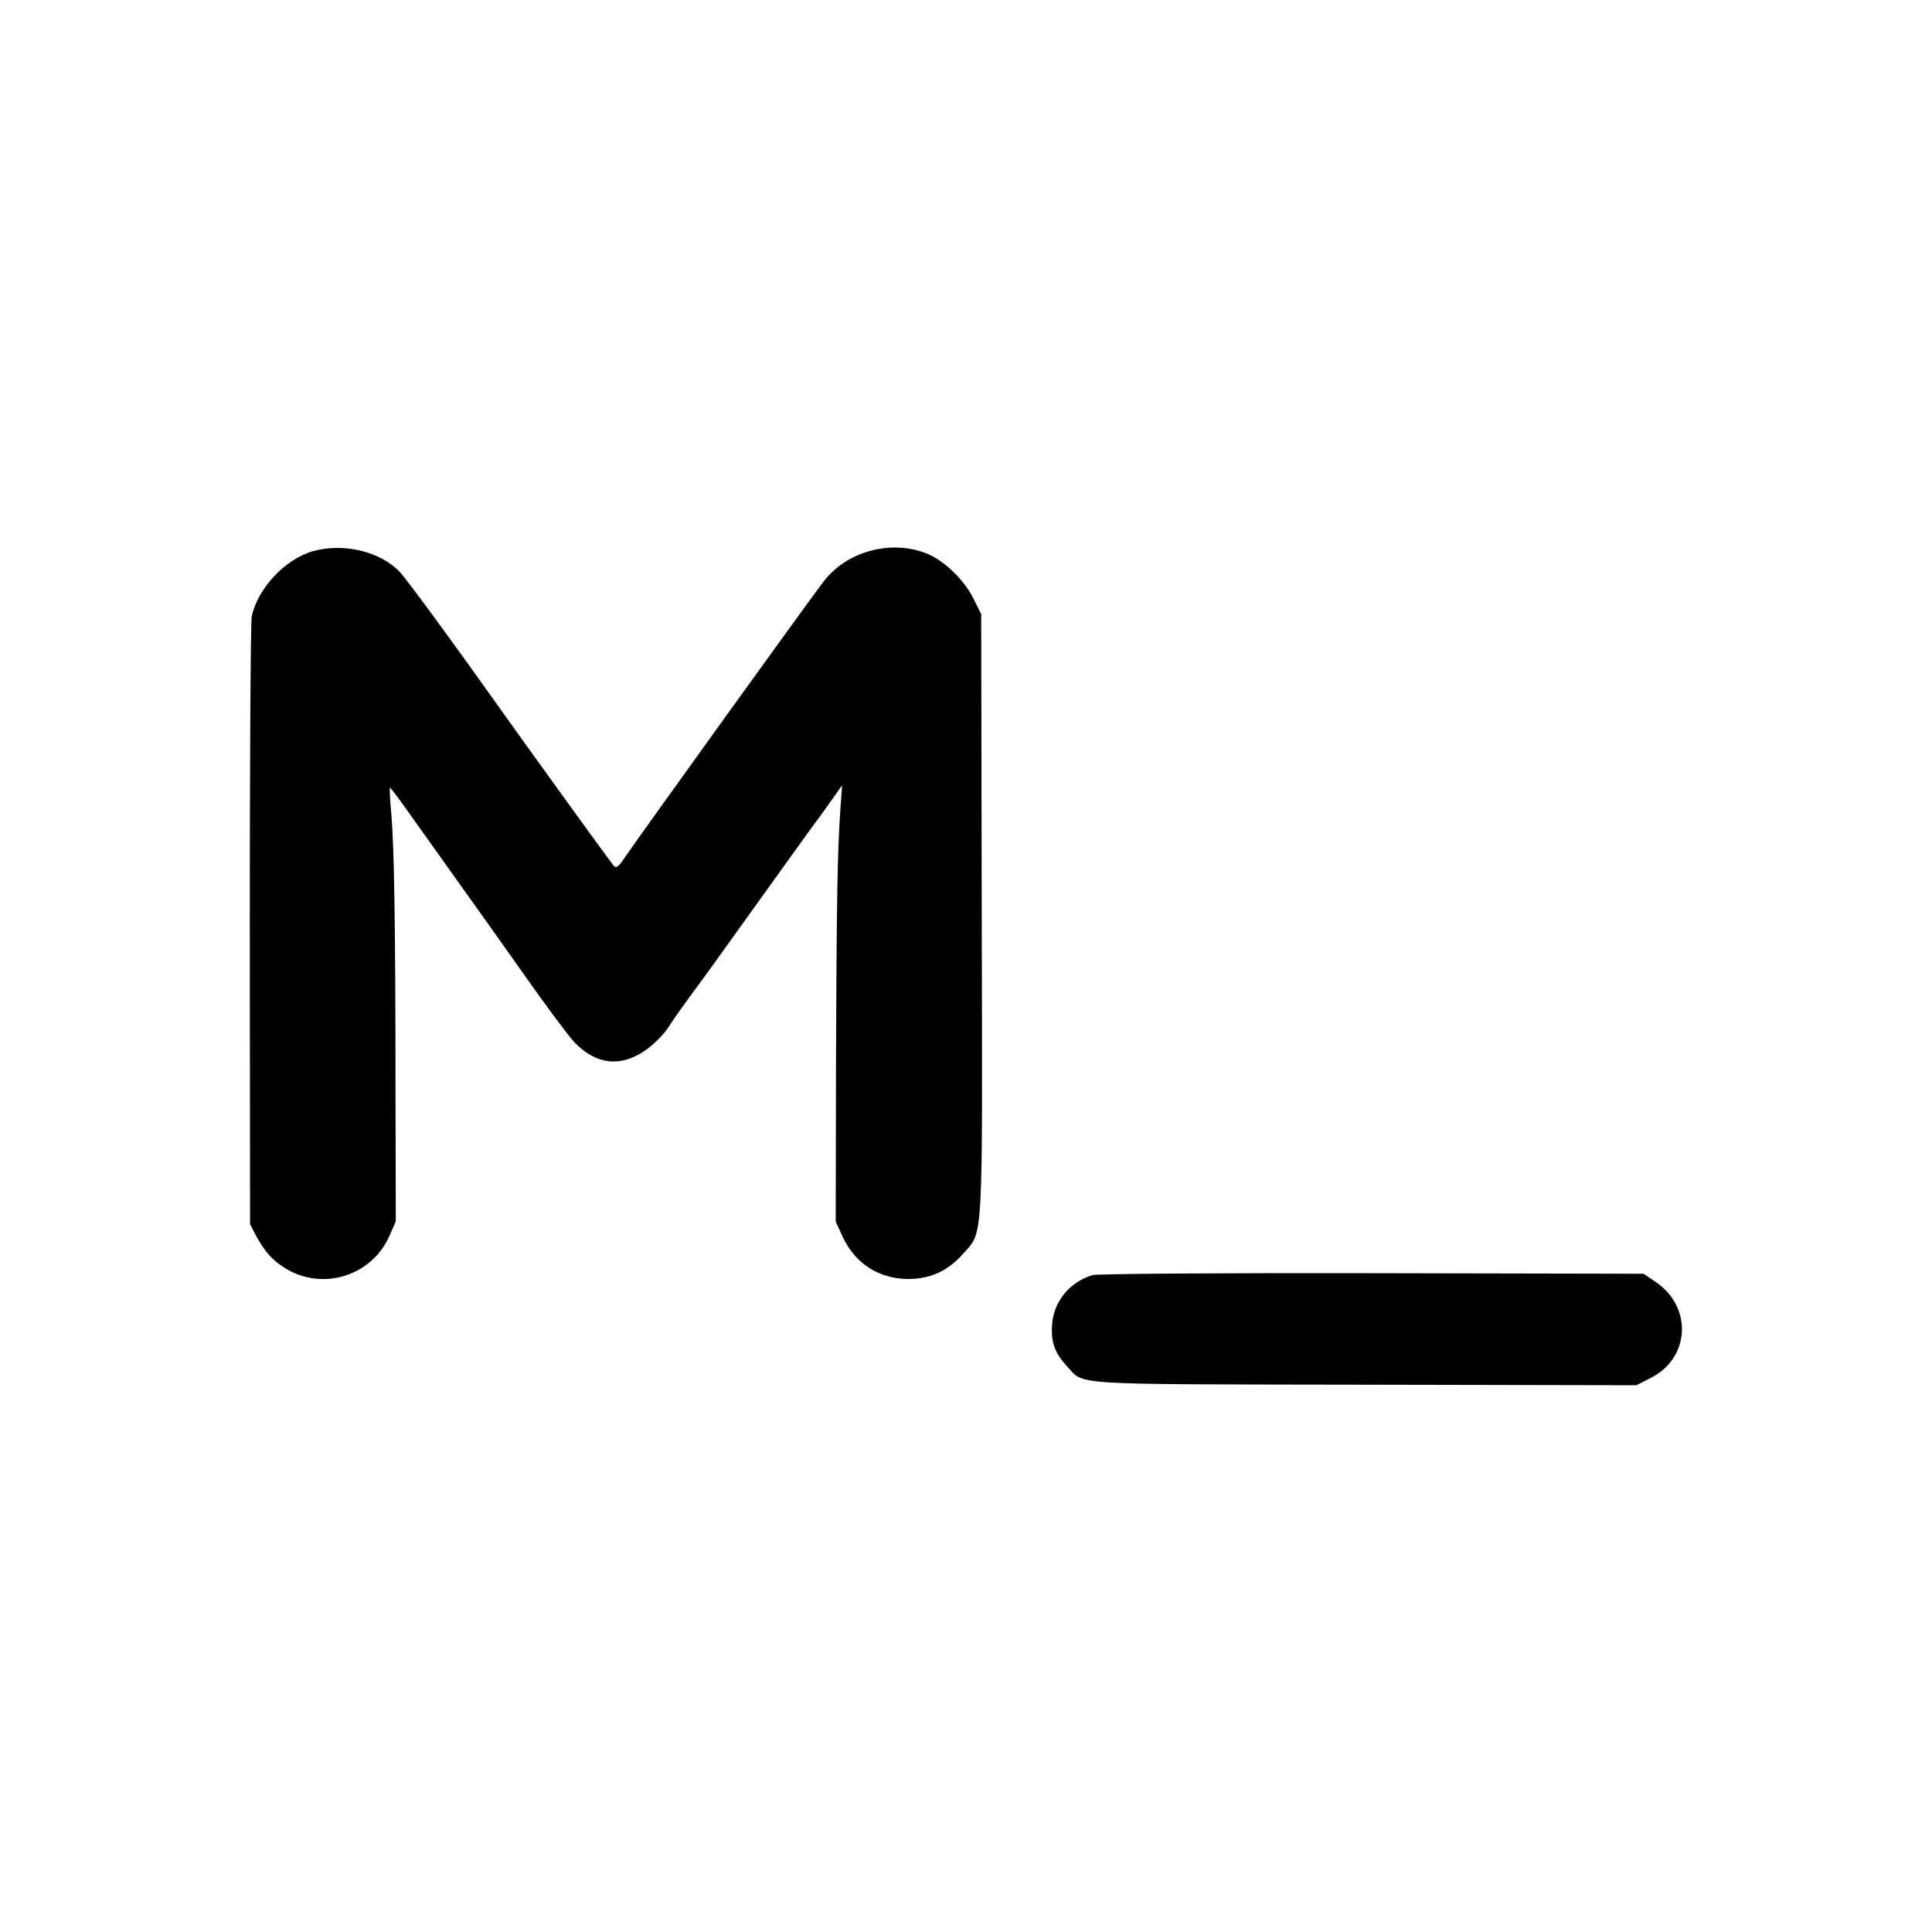
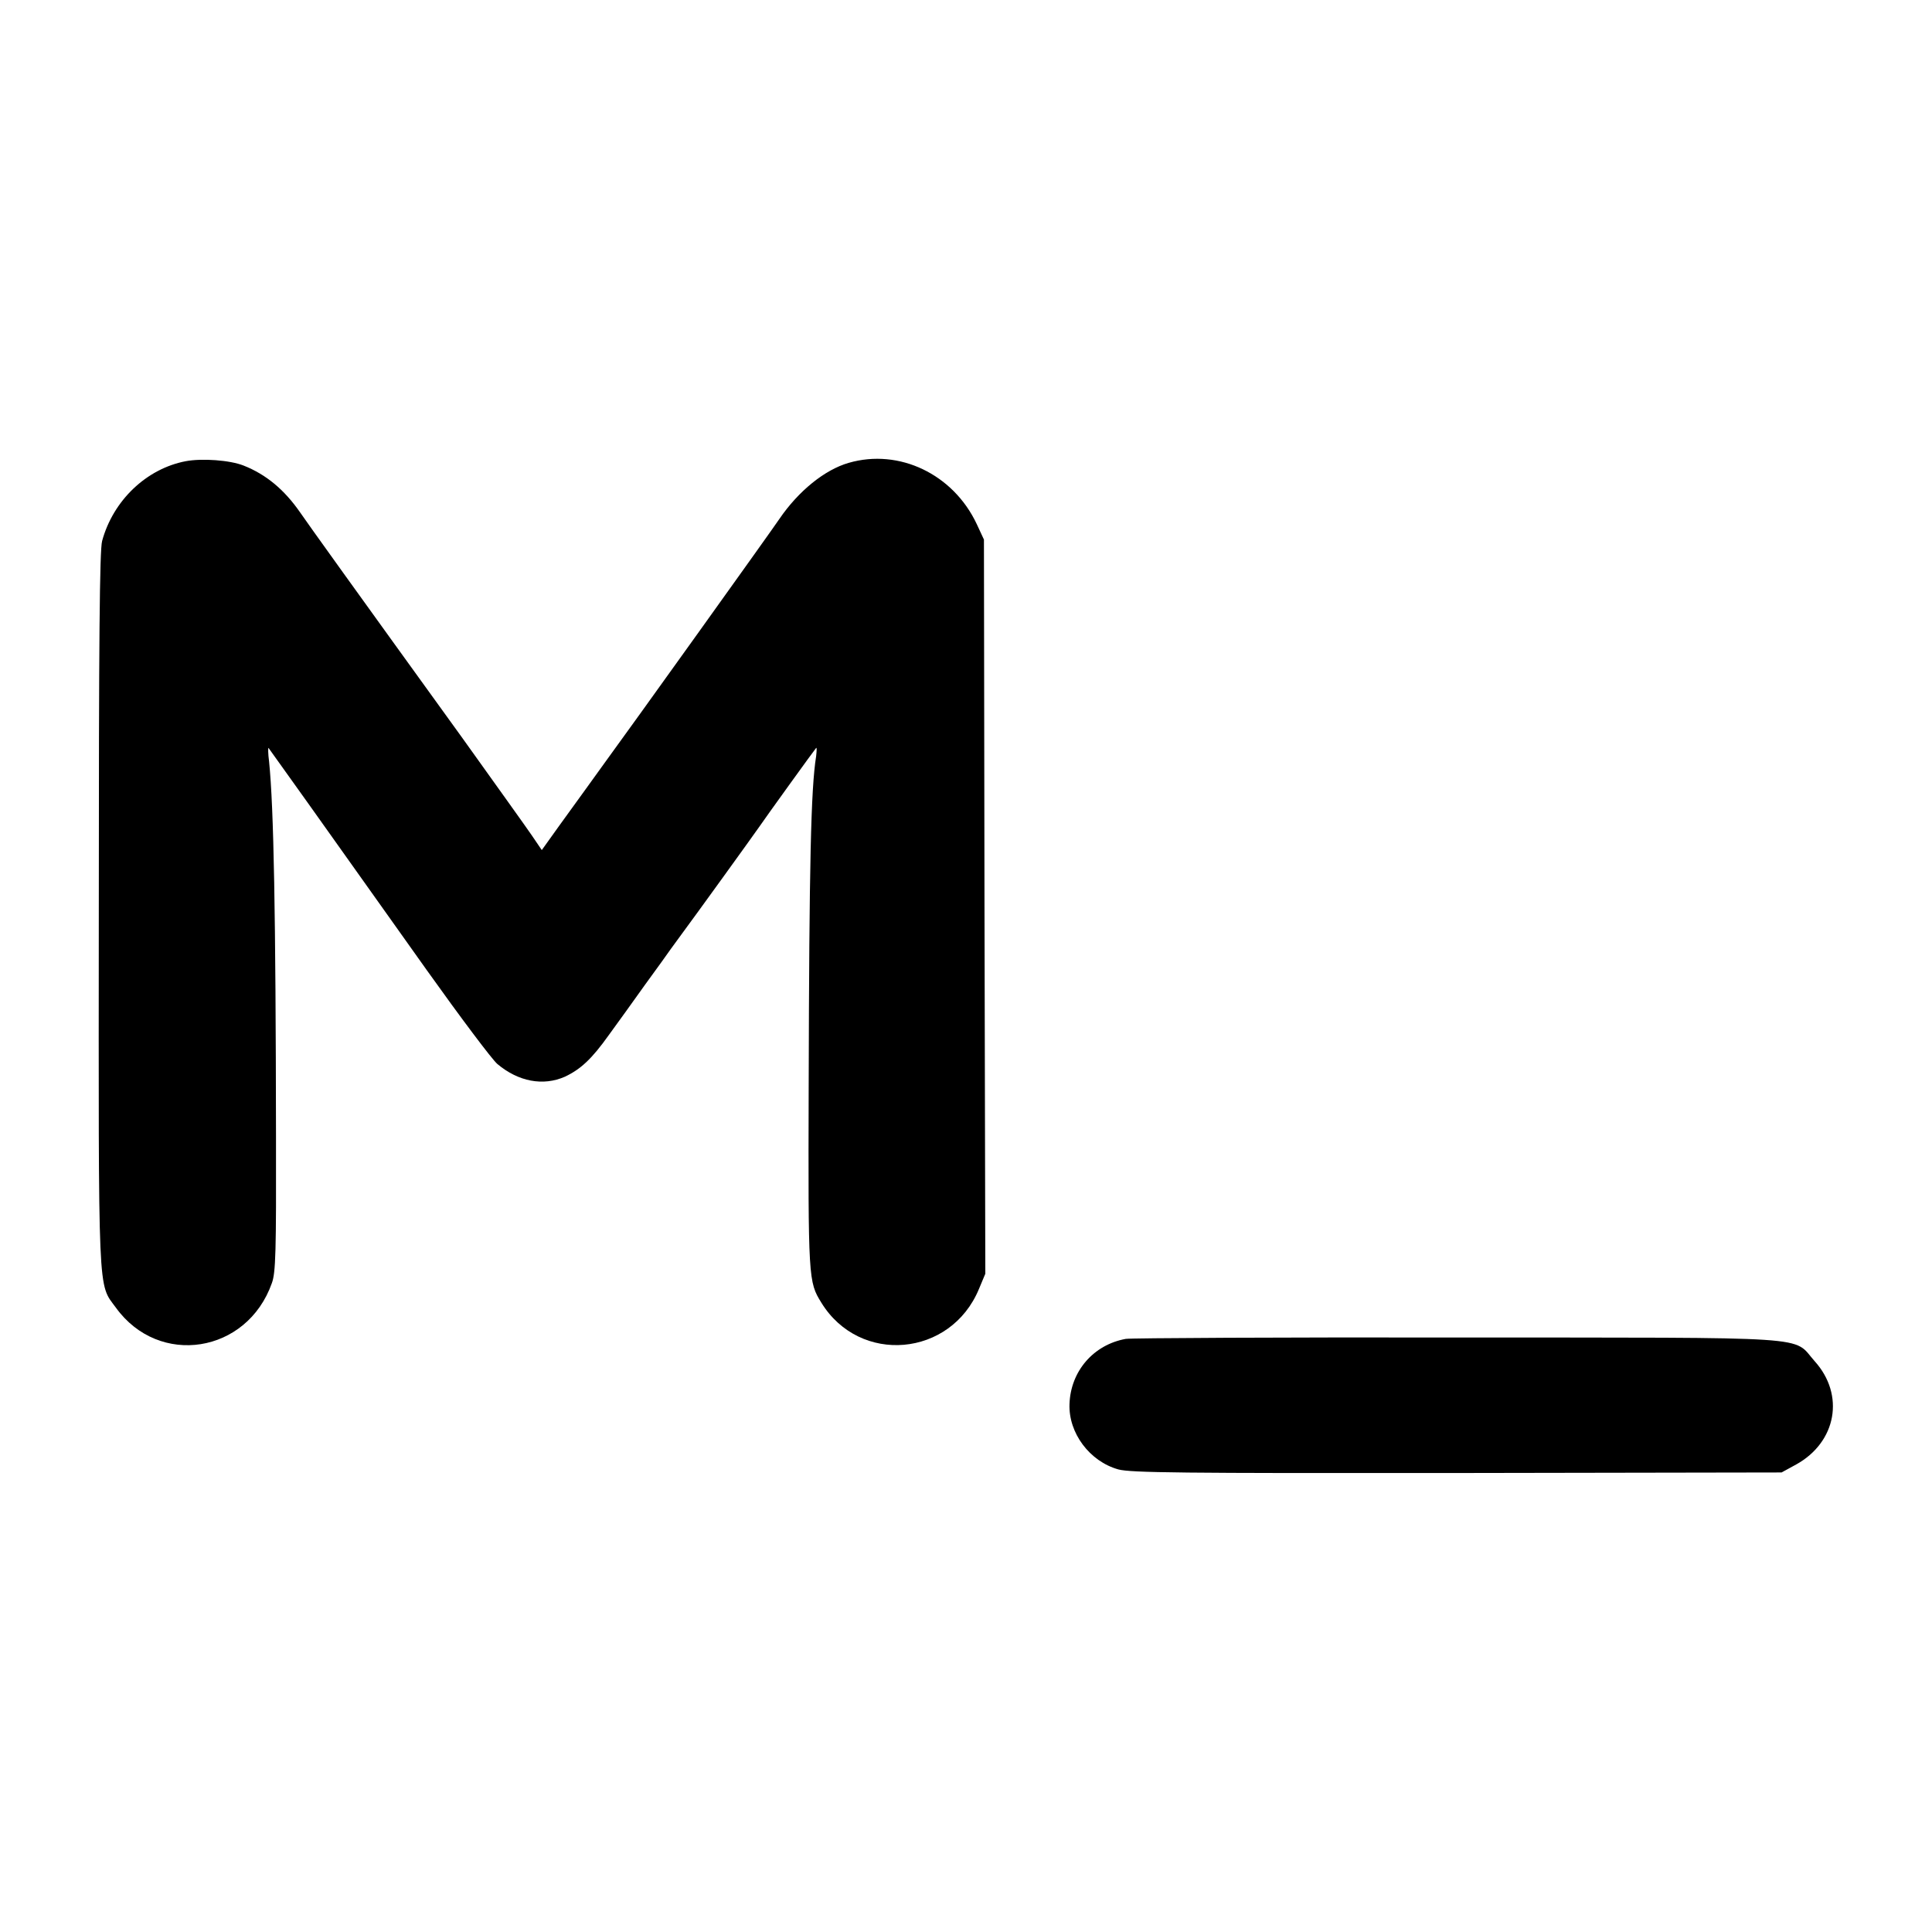
<svg xmlns="http://www.w3.org/2000/svg" version="1.0" width="700pt" height="700pt" viewBox="0 0 700 700" preserveAspectRatio="xMidYMid meet">
  <g transform="translate(0,700) scale(0.1,-0.1)" fill="#000000" stroke="none">
-     <path d="M1134 5003 c-102 -29 -201 -136 -222 -237 -4 -23 -7 -527 -7 -1121 l1 -1080 21 -41 c33 -62 66 -97 120 -127 134 -72 302 -15 364 125 l23 53 -1 470 c0 602 -5 886 -15 1004 -5 52 -7 95 -5 97 1 2 41 -51 87 -117 47 -66 123 -172 169 -237 46 -64 149 -209 229 -322 79 -113 161 -222 181 -244 81 -86 174 -95 267 -26 29 22 62 56 75 77 13 21 49 72 79 113 31 41 148 203 260 360 113 157 208 290 213 295 4 6 24 33 43 60 l35 50 -6 -85 c-11 -155 -14 -349 -16 -925 l-1 -571 26 -57 c46 -96 130 -150 236 -151 81 0 145 29 201 93 72 81 69 22 66 1231 l-2 1085 -28 56 c-32 65 -100 132 -161 160 -128 56 -291 16 -378 -93 -36 -44 -669 -924 -723 -1003 -23 -35 -32 -42 -41 -32 -10 10 -332 456 -439 607 -134 189 -311 431 -336 457 -70 75 -204 107 -315 76z" />
-     <path d="M3958 2380 c-82 -25 -139 -94 -146 -177 -5 -63 9 -105 52 -151 68 -72 -18 -67 1078 -69 l987 -2 53 27 c140 71 151 254 20 345 l-47 32 -985 2 c-542 1 -997 -2 -1012 -7z" />
+     <path d="M673 5329 c-142 -27 -263 -142 -303 -289 -9 -34 -12 -353 -12 -1336 -1 -1424 -4 -1352 62 -1442 156 -216 475 -166 565 89 14 38 16 112 15 534 -1 804 -8 1188 -25 1355 -4 30 -4 52 -2 50 4 -5 187 -261 574 -806 122 -171 236 -323 255 -339 76 -64 166 -81 245 -46 57 27 97 64 159 151 30 41 89 123 131 182 43 59 85 117 93 129 8 11 29 40 46 63 33 44 249 343 274 379 26 38 202 282 207 287 3 3 2 -11 0 -30 -19 -119 -25 -389 -27 -1196 -2 -701 -1 -708 46 -784 139 -226 469 -197 571 50 l23 55 -3 1330 -2 1330 -26 56 c-85 181 -281 275 -464 222 -87 -25 -182 -102 -251 -203 -28 -42 -554 -776 -634 -885 -44 -61 -82 -114 -164 -227 l-63 -88 -36 53 c-19 28 -133 187 -251 352 -396 548 -561 778 -589 819 -57 82 -123 137 -204 169 -50 20 -151 27 -210 16z" />
+     <path d="M4079 2149 c-117 -21 -200 -117 -204 -236 -4 -105 73 -208 177 -237 45 -12 223 -14 1228 -13 l1175 2 53 29 c146 81 177 252 67 374 -83 93 27 85 -1296 86 -641 1 -1181 -2 -1200 -5z" />
  </g>
</svg>
